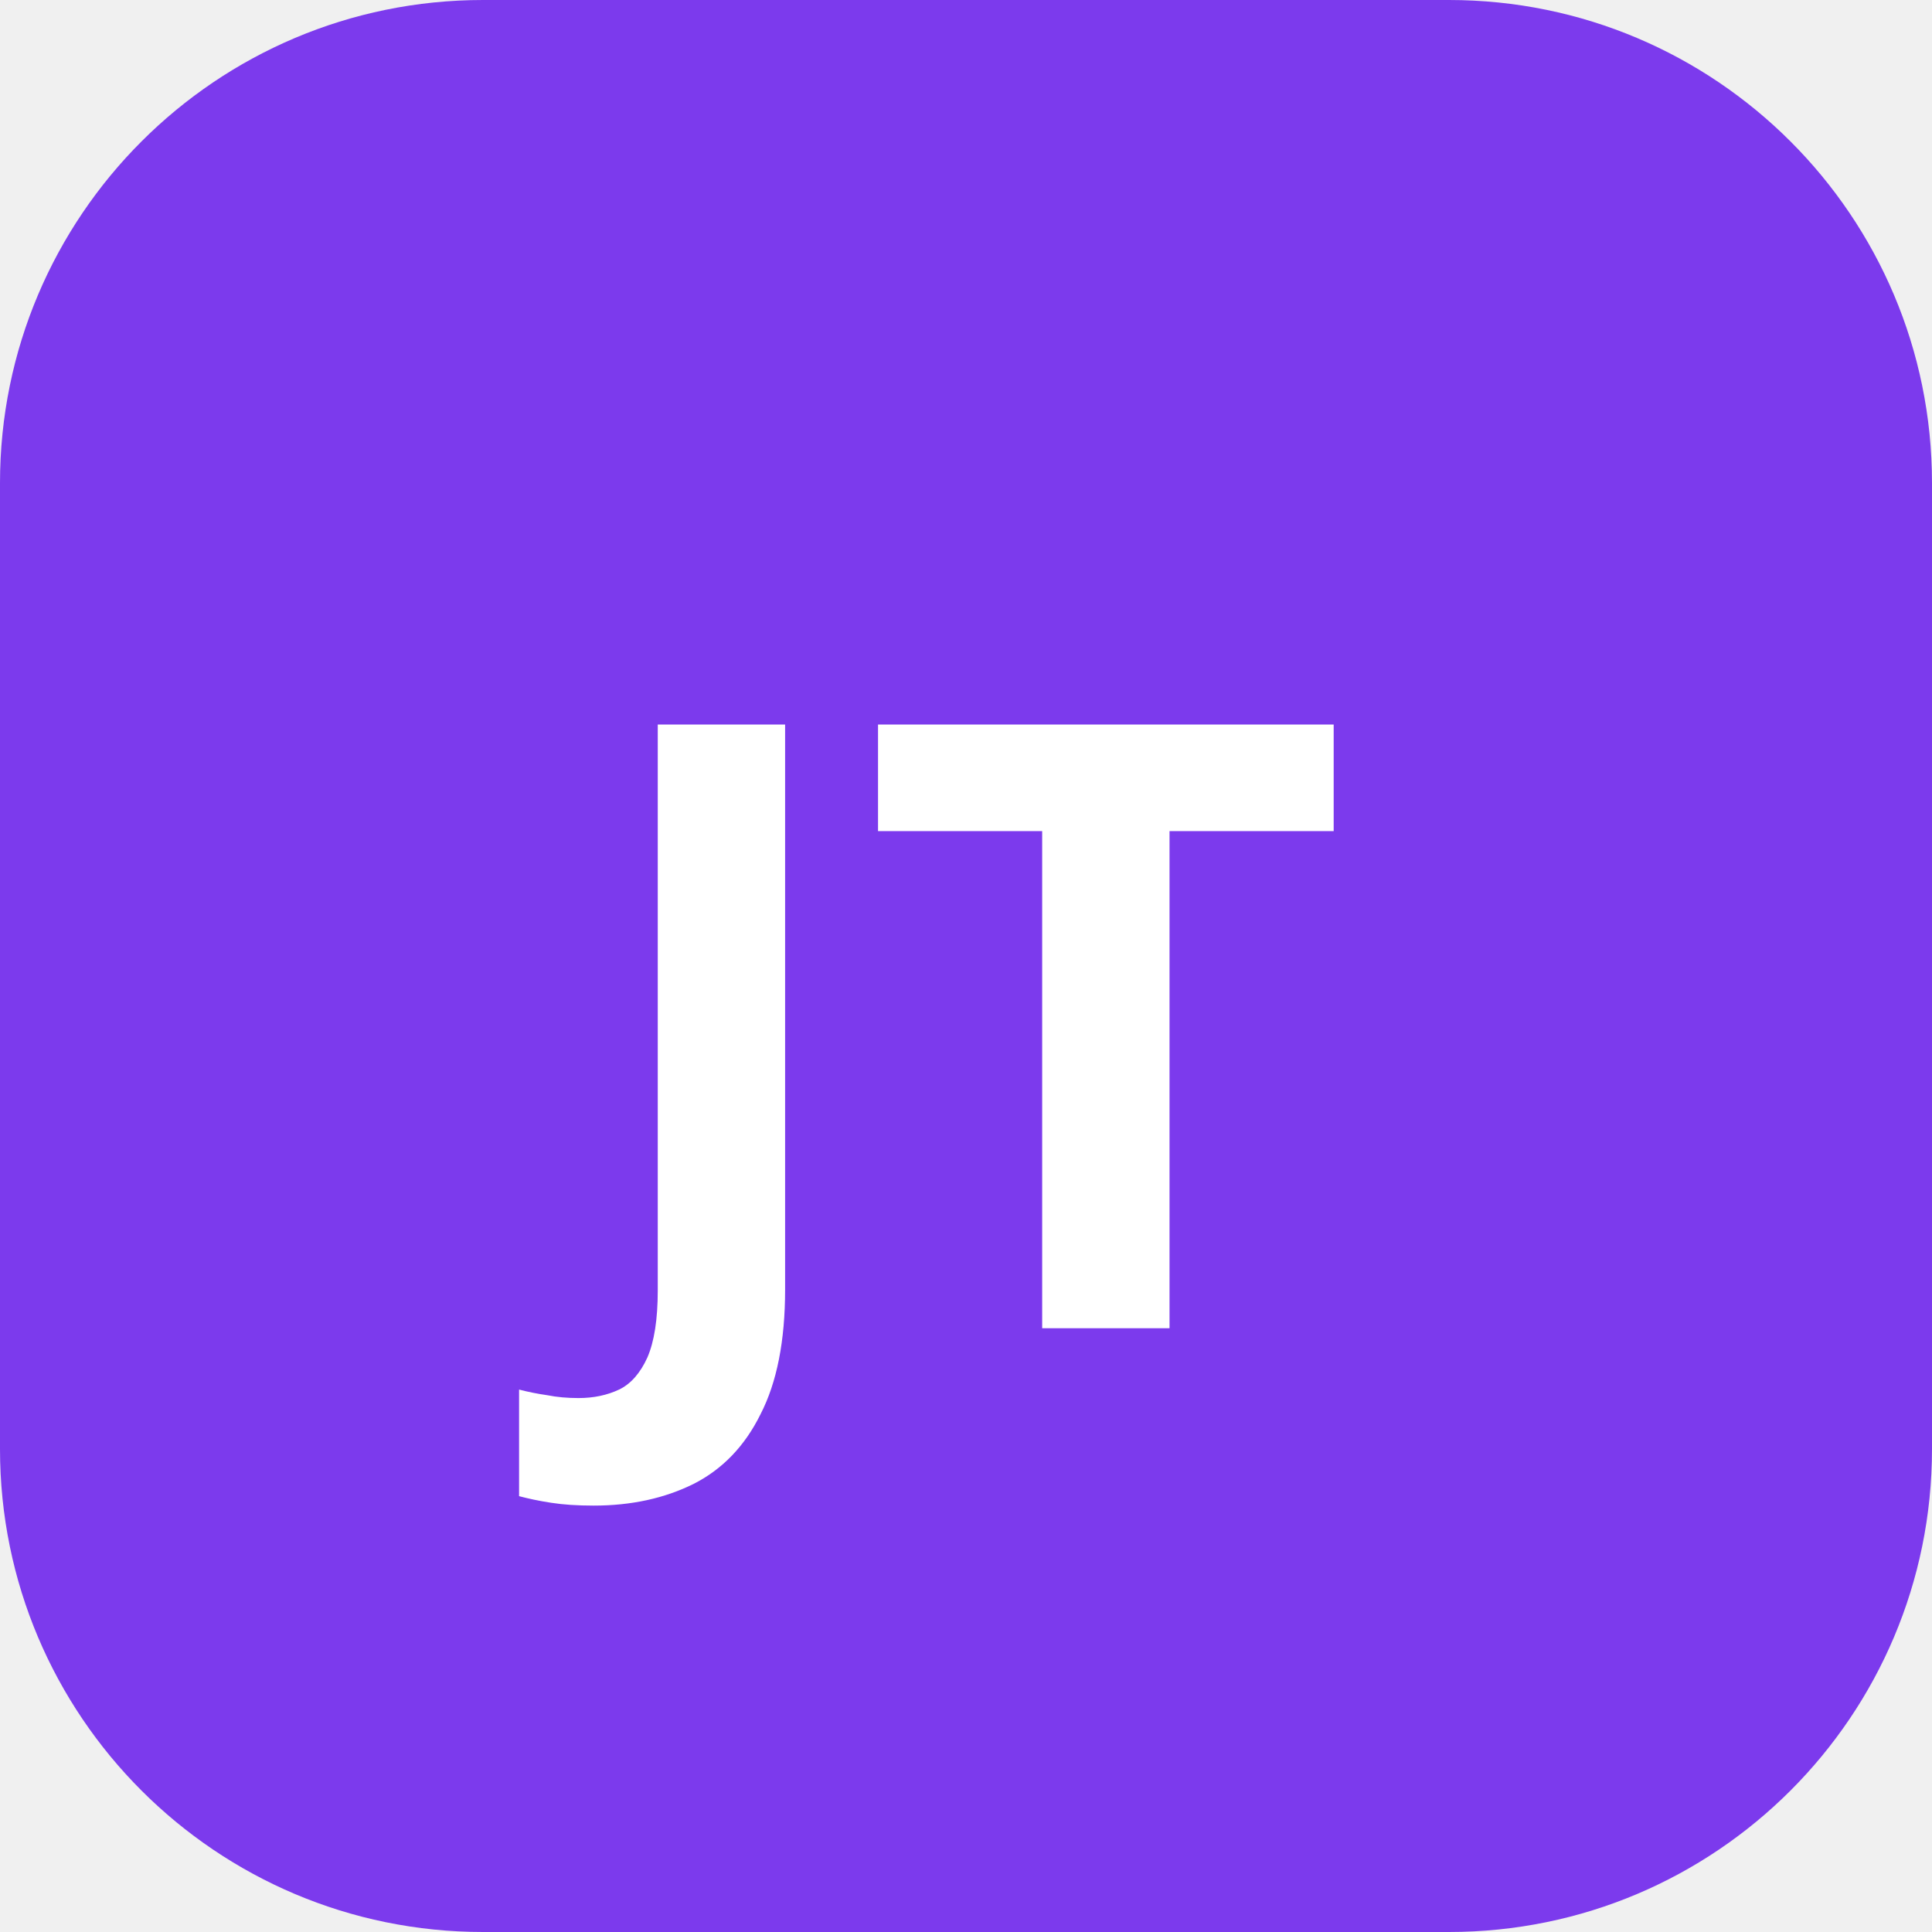
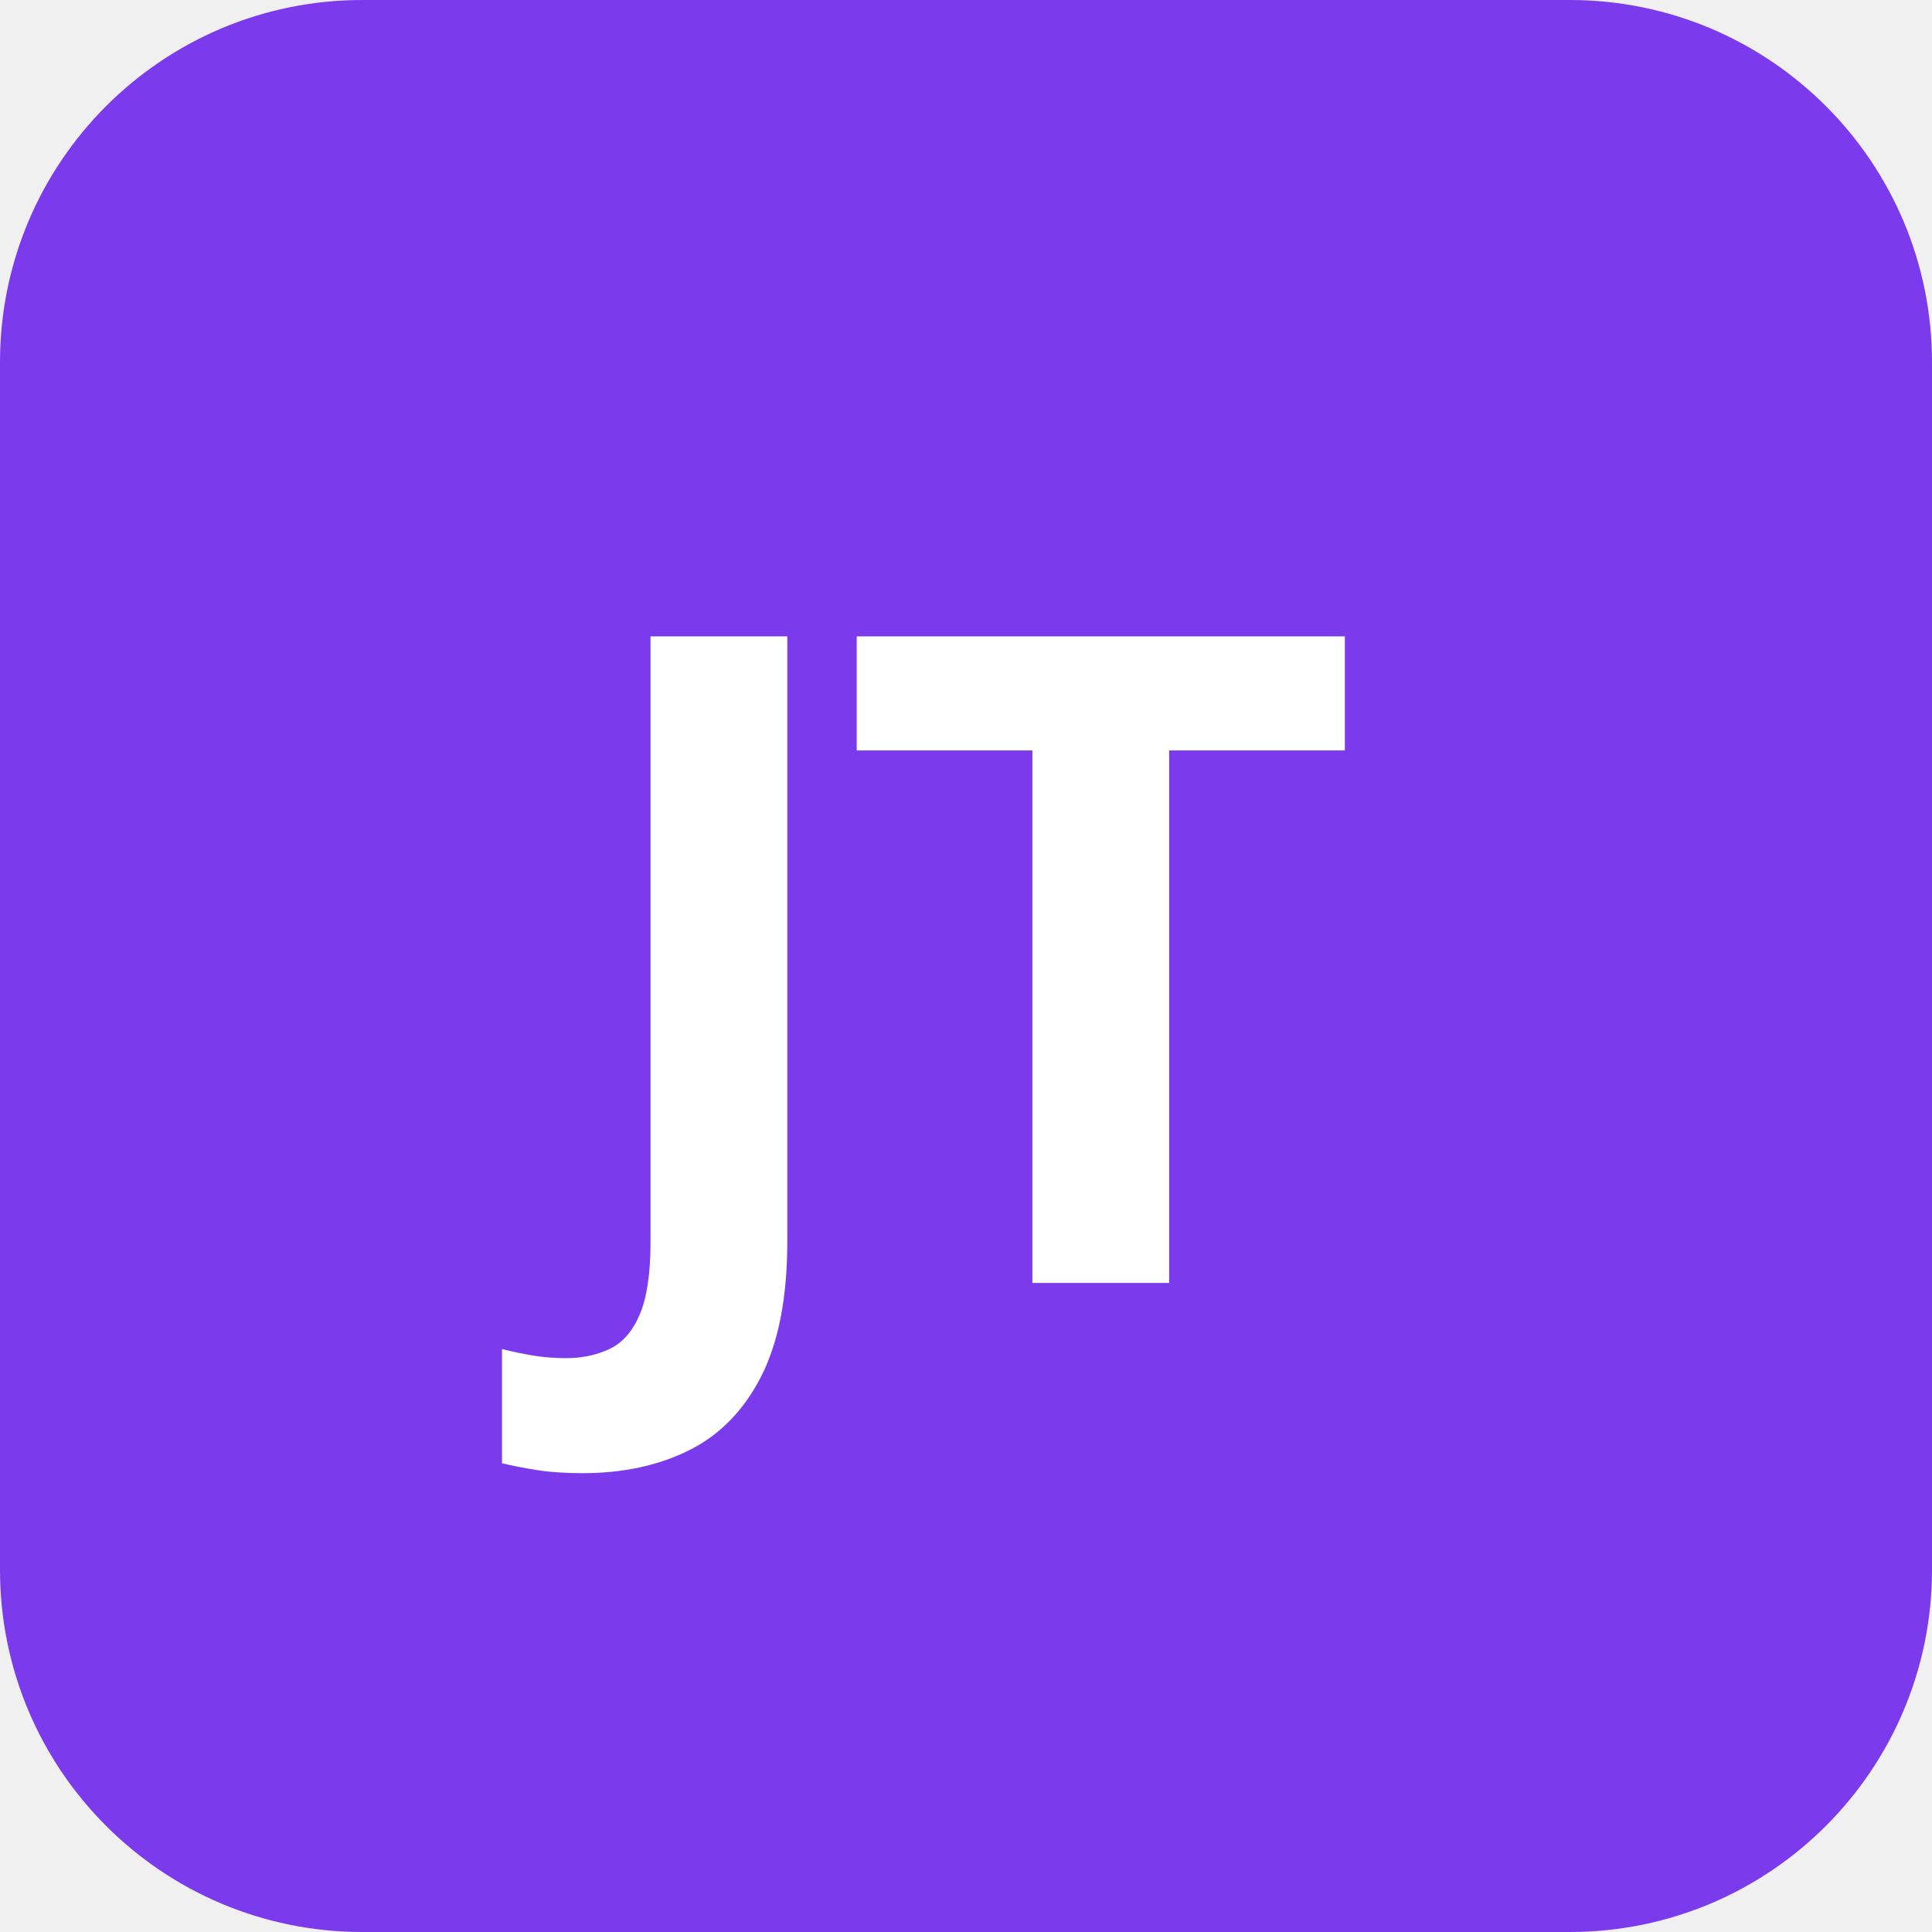
- <svg xmlns="http://www.w3.org/2000/svg" viewBox="0 0 32 32" fill="none">
-   <rect width="32" height="32" rx="8" fill="#7c3aed" />
-   <text x="16" y="22" text-anchor="middle" fill="white" font-family="system-ui,sans-serif" font-size="14" font-weight="700">JT</text>
+ <svg xmlns="http://www.w3.org/2000/svg" viewBox="0 0 512 512" fill="none">
+   <rect width="512" height="512" rx="96" fill="#7c3aed" />
+   <text x="256" y="340" text-anchor="middle" fill="white" font-family="Outfit,system-ui,sans-serif" font-size="240" font-weight="700" letter-spacing="-8">JT</text>
</svg>
